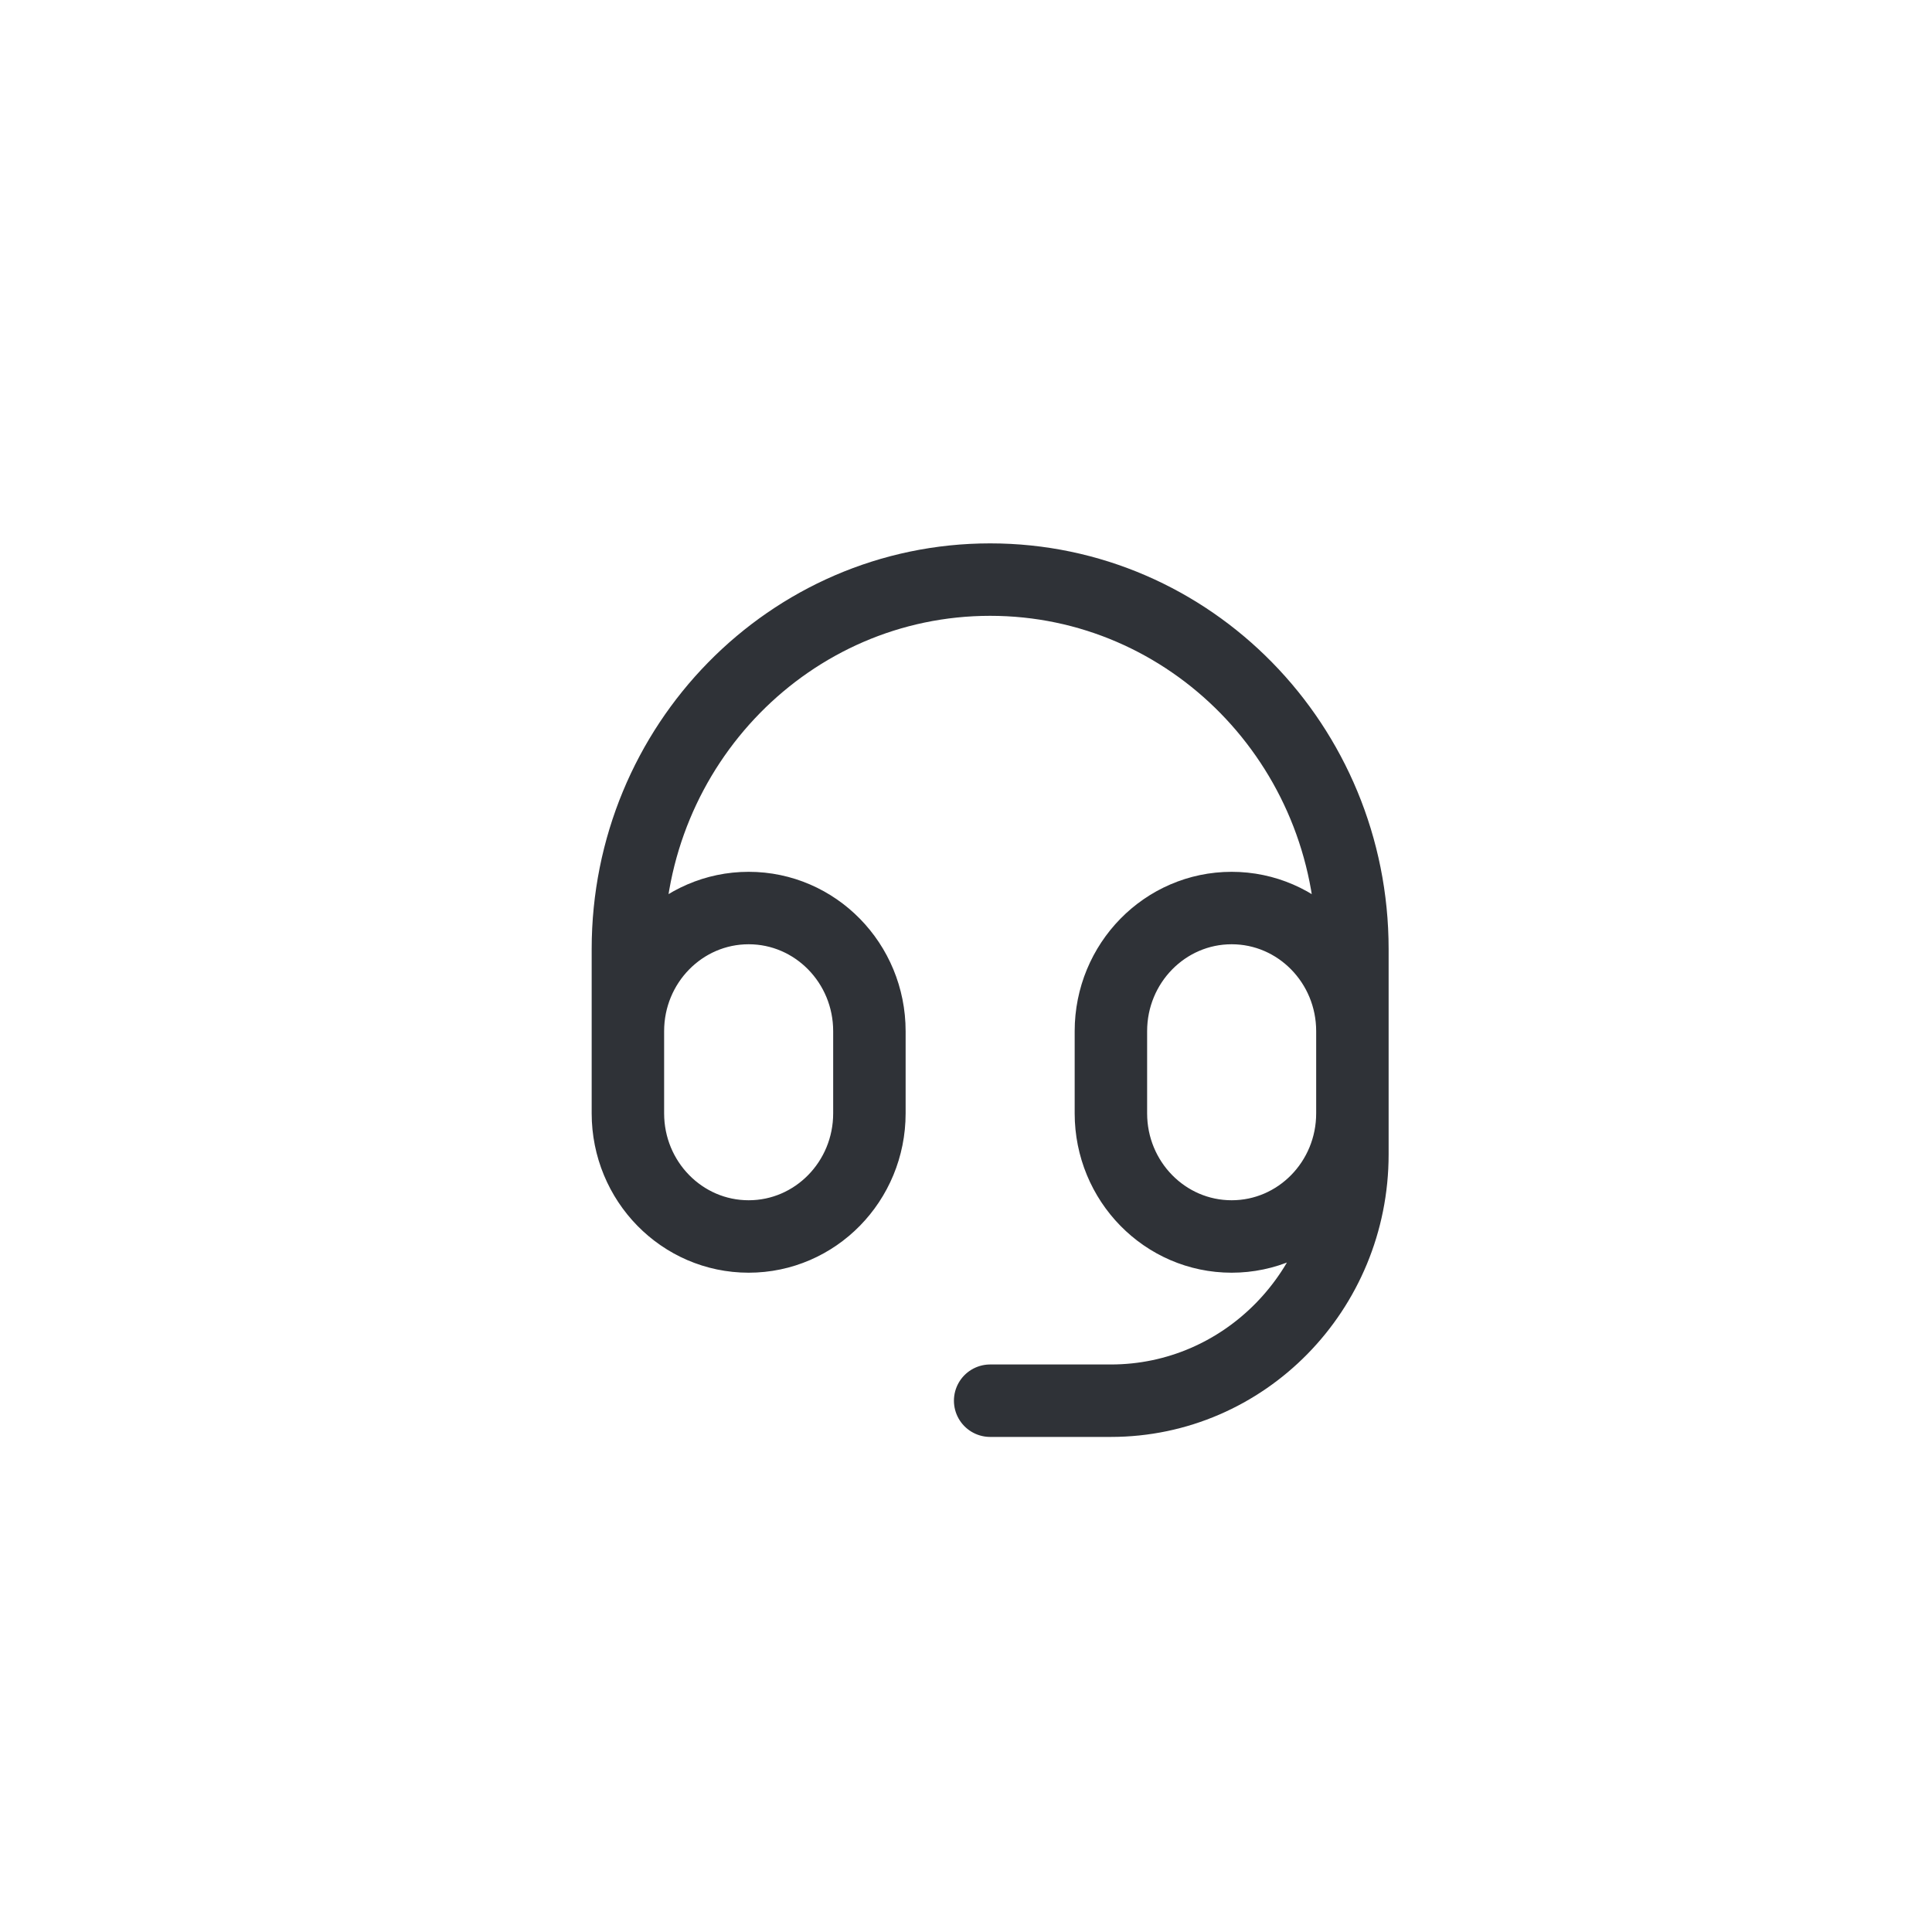
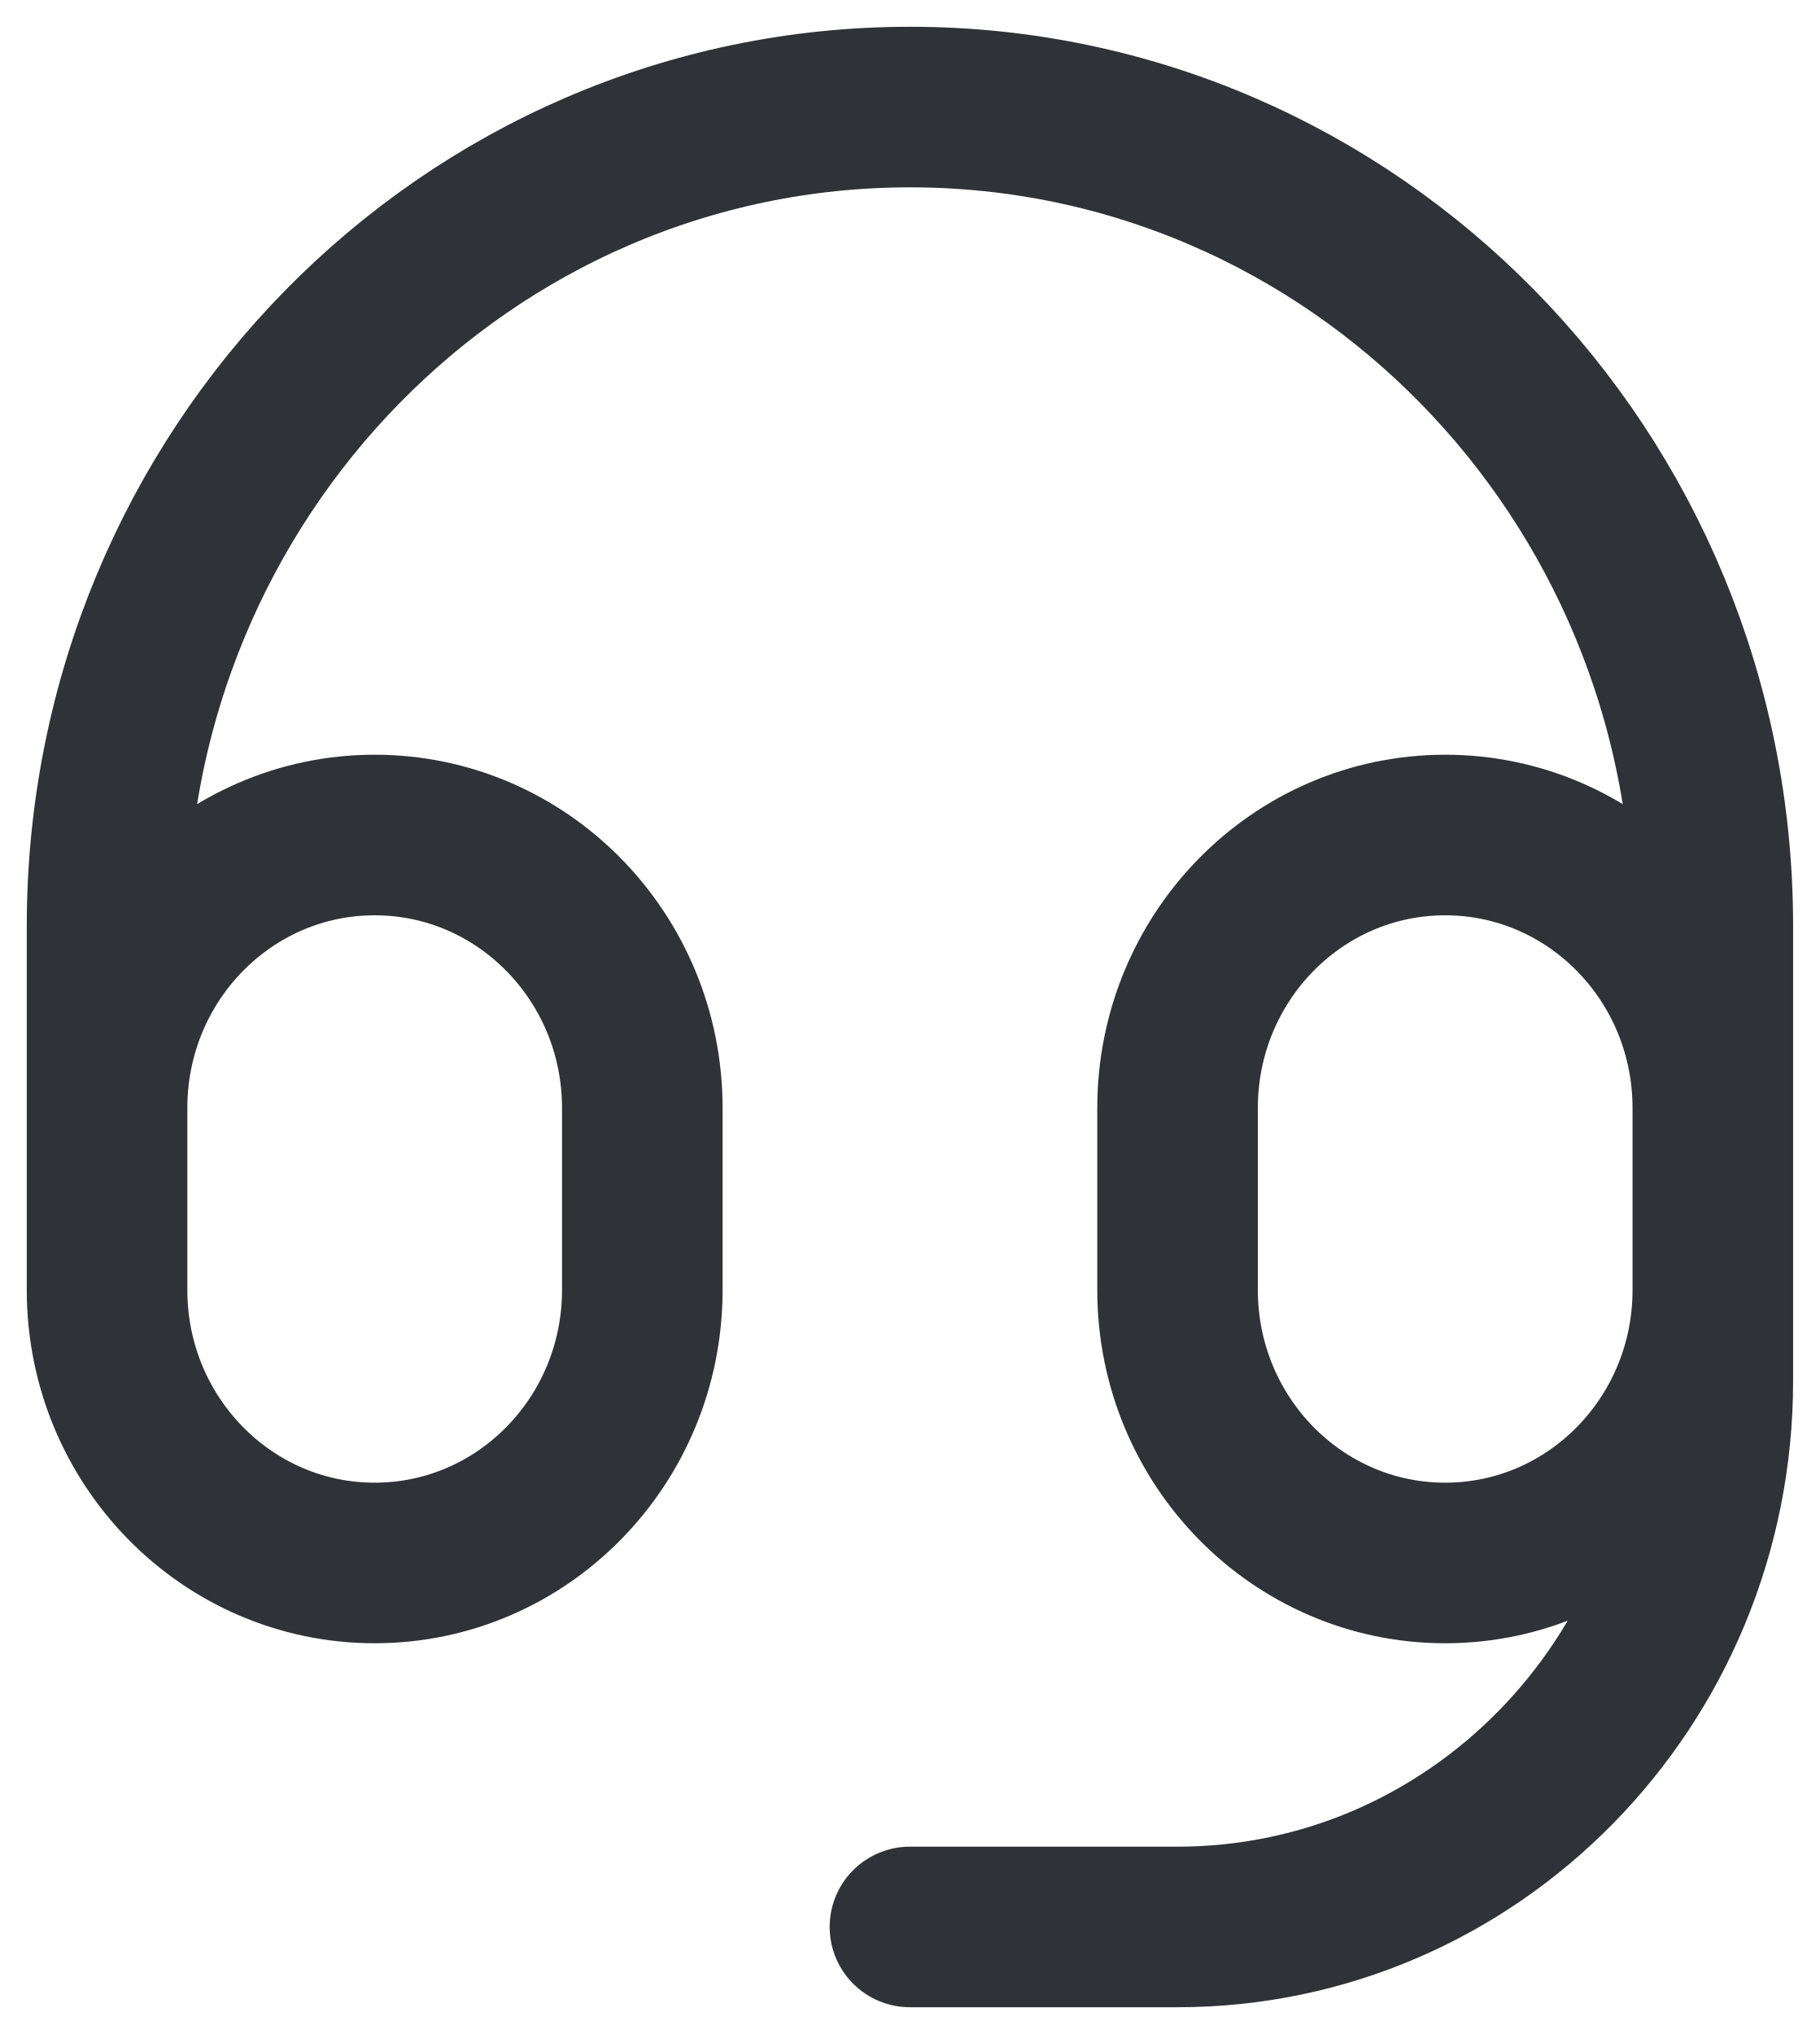
- <svg xmlns="http://www.w3.org/2000/svg" width="40" height="40" viewBox="0 0 40 40" fill="none">
-   <path d="M28 21.35V23.05C28 24.458 26.881 25.6 25.5 25.6C24.119 25.6 23 24.458 23 23.05V21.35C23 19.942 24.119 18.8 25.5 18.8C26.881 18.8 28 19.942 28 21.35ZM28 21.35V19.65C28 15.425 24.642 12 20.5 12C16.358 12 13 15.425 13 19.65V21.35M13 21.35V23.05C13 24.458 14.119 25.6 15.5 25.6C16.881 25.6 18 24.458 18 23.05V21.35C18 19.942 16.881 18.8 15.5 18.8C14.119 18.8 13 19.942 13 21.35ZM28 22.2V23.9C28 26.717 25.761 29 23 29H20.5" stroke="#2F3237" stroke-width="1.5" stroke-linecap="round" stroke-linejoin="round" />
+ <svg xmlns="http://www.w3.org/2000/svg" width="17" height="19" viewBox="0 0 17 19" fill="none">
+   <path d="M16 10.35V12.05C16 13.458 14.881 14.6 13.5 14.6C12.119 14.6 11 13.458 11 12.05V10.35C11 8.942 12.119 7.8 13.5 7.8C14.881 7.8 16 8.942 16 10.35ZM16 10.35V8.65C16 4.425 12.642 1 8.5 1C4.358 1 1 4.425 1 8.65V10.35M1 10.35V12.05C1 13.458 2.119 14.6 3.5 14.6C4.881 14.6 6 13.458 6 12.05V10.35C6 8.942 4.881 7.8 3.5 7.8C2.119 7.8 1 8.942 1 10.35ZM16 11.2V12.9C16 15.717 13.761 18 11 18H8.5" stroke="#2F3237" stroke-width="1.5" stroke-linecap="round" stroke-linejoin="round" />
</svg>
